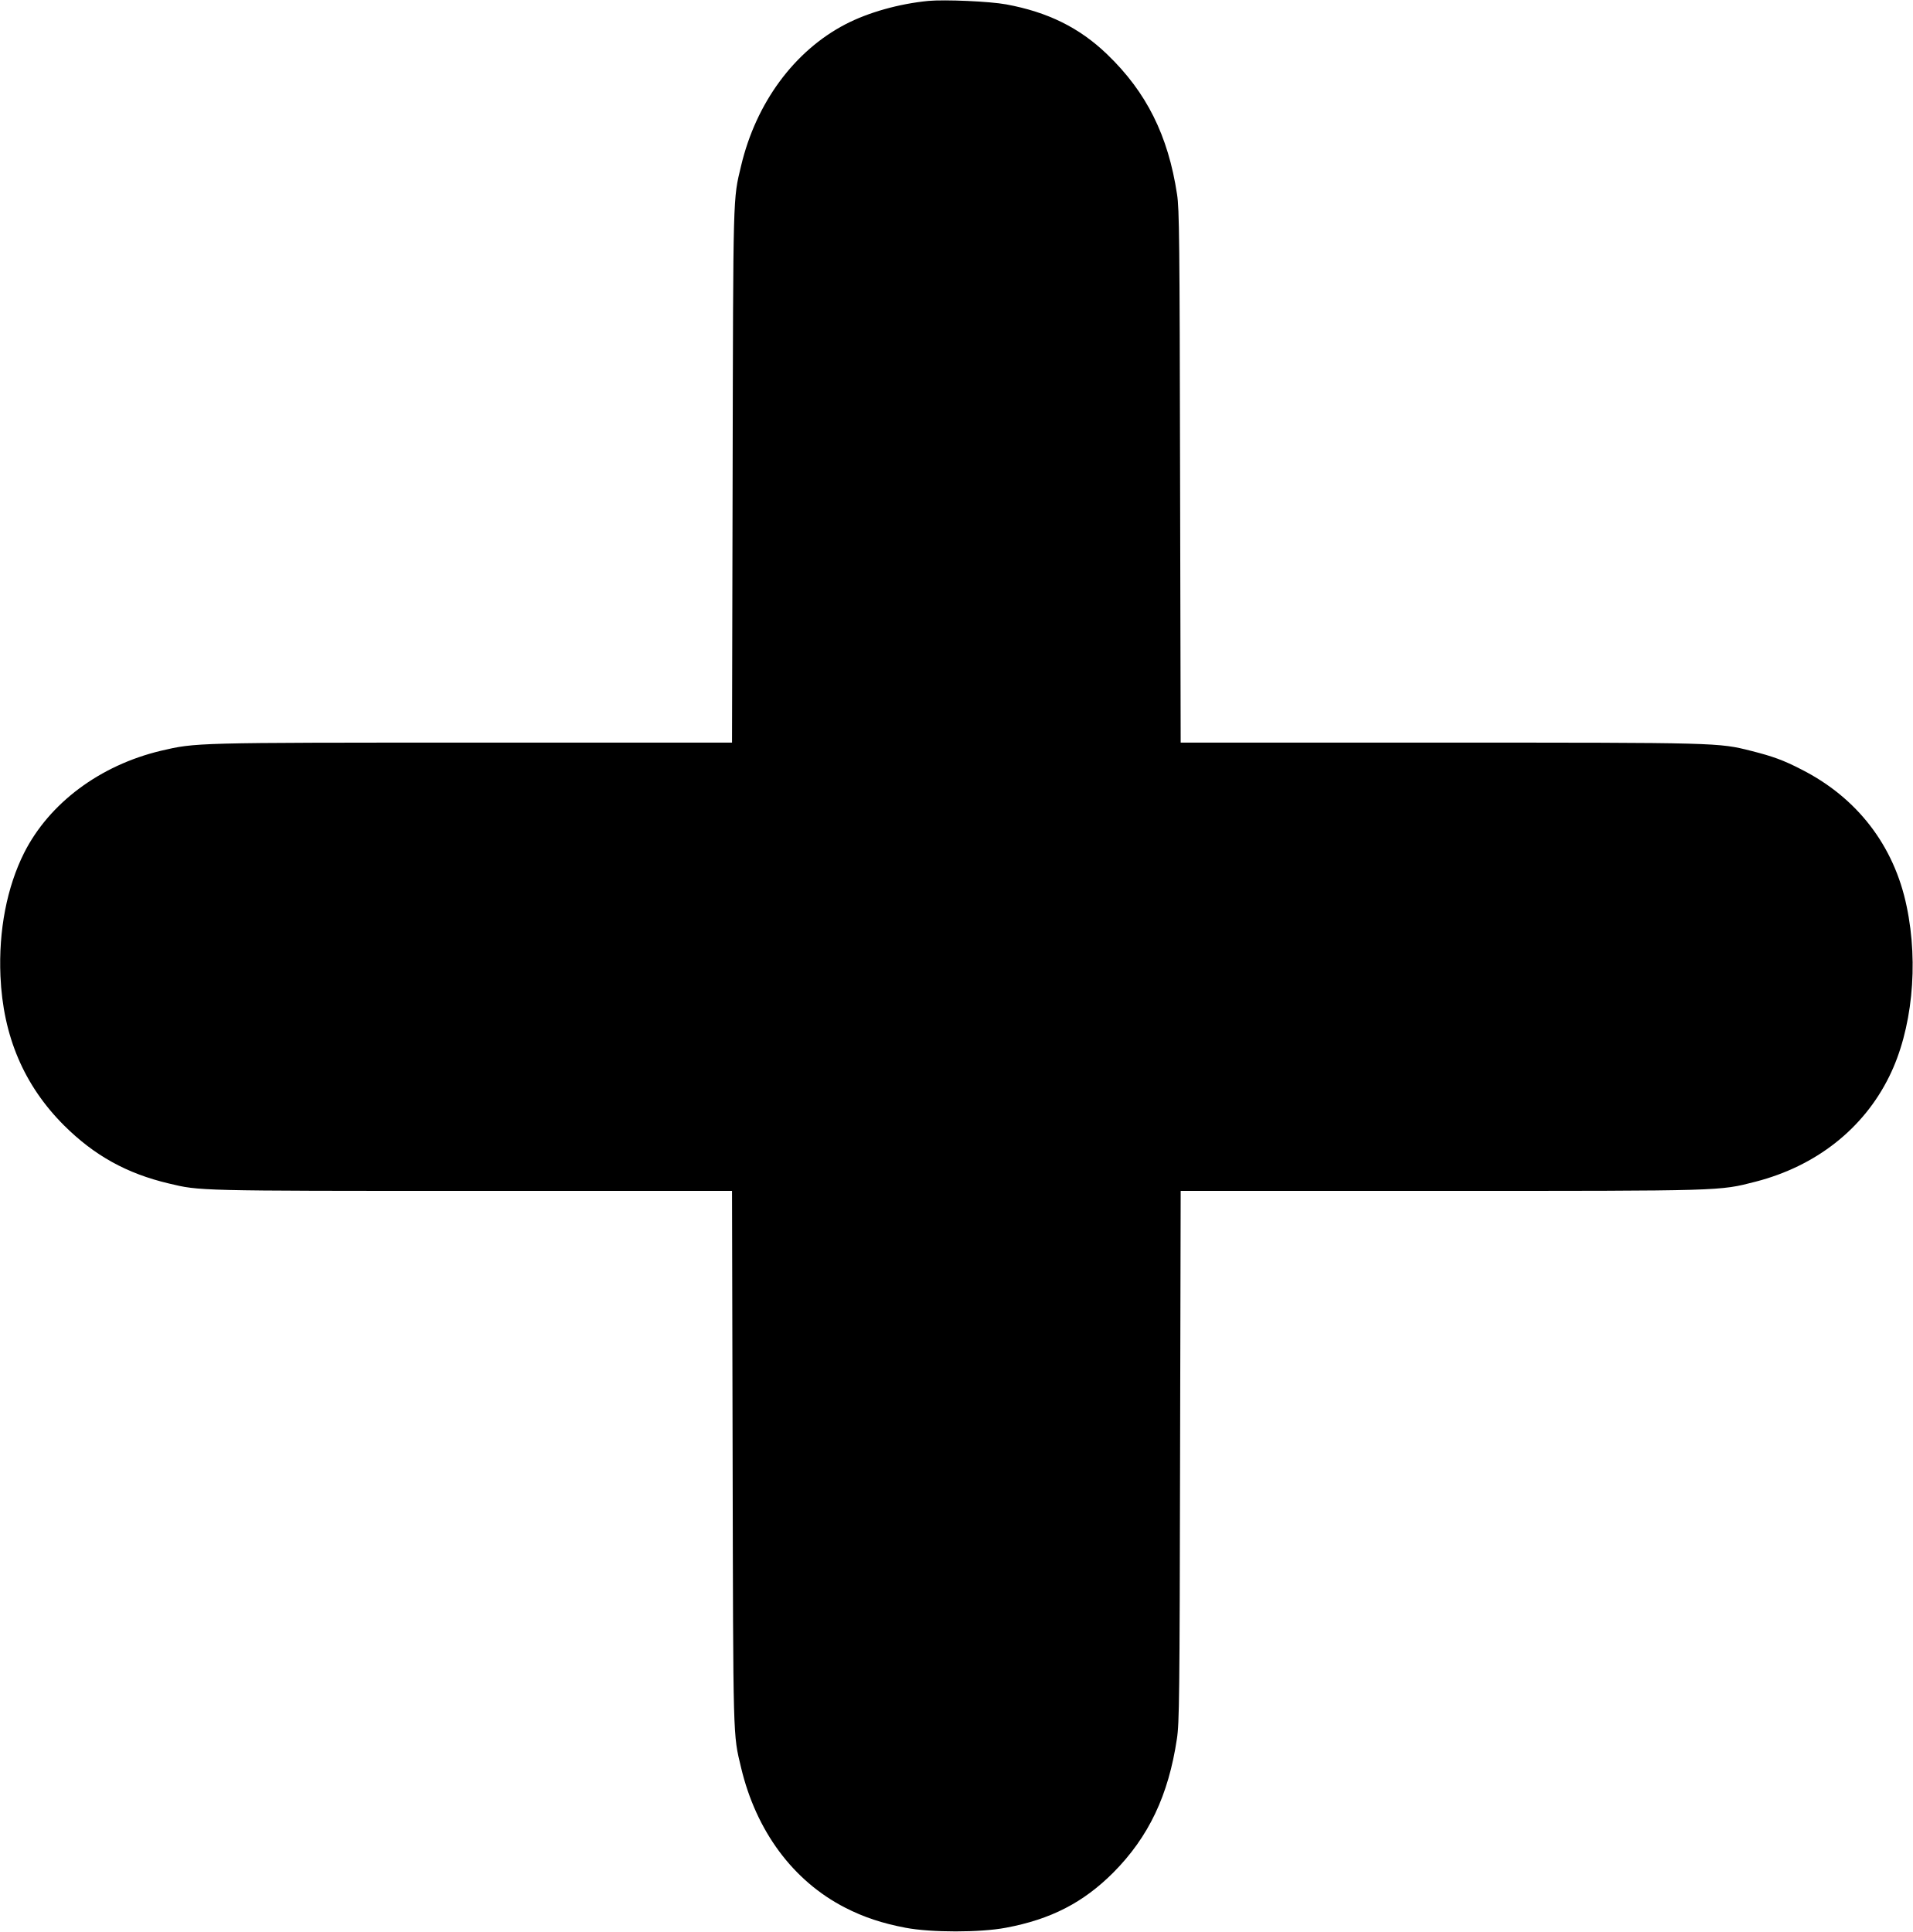
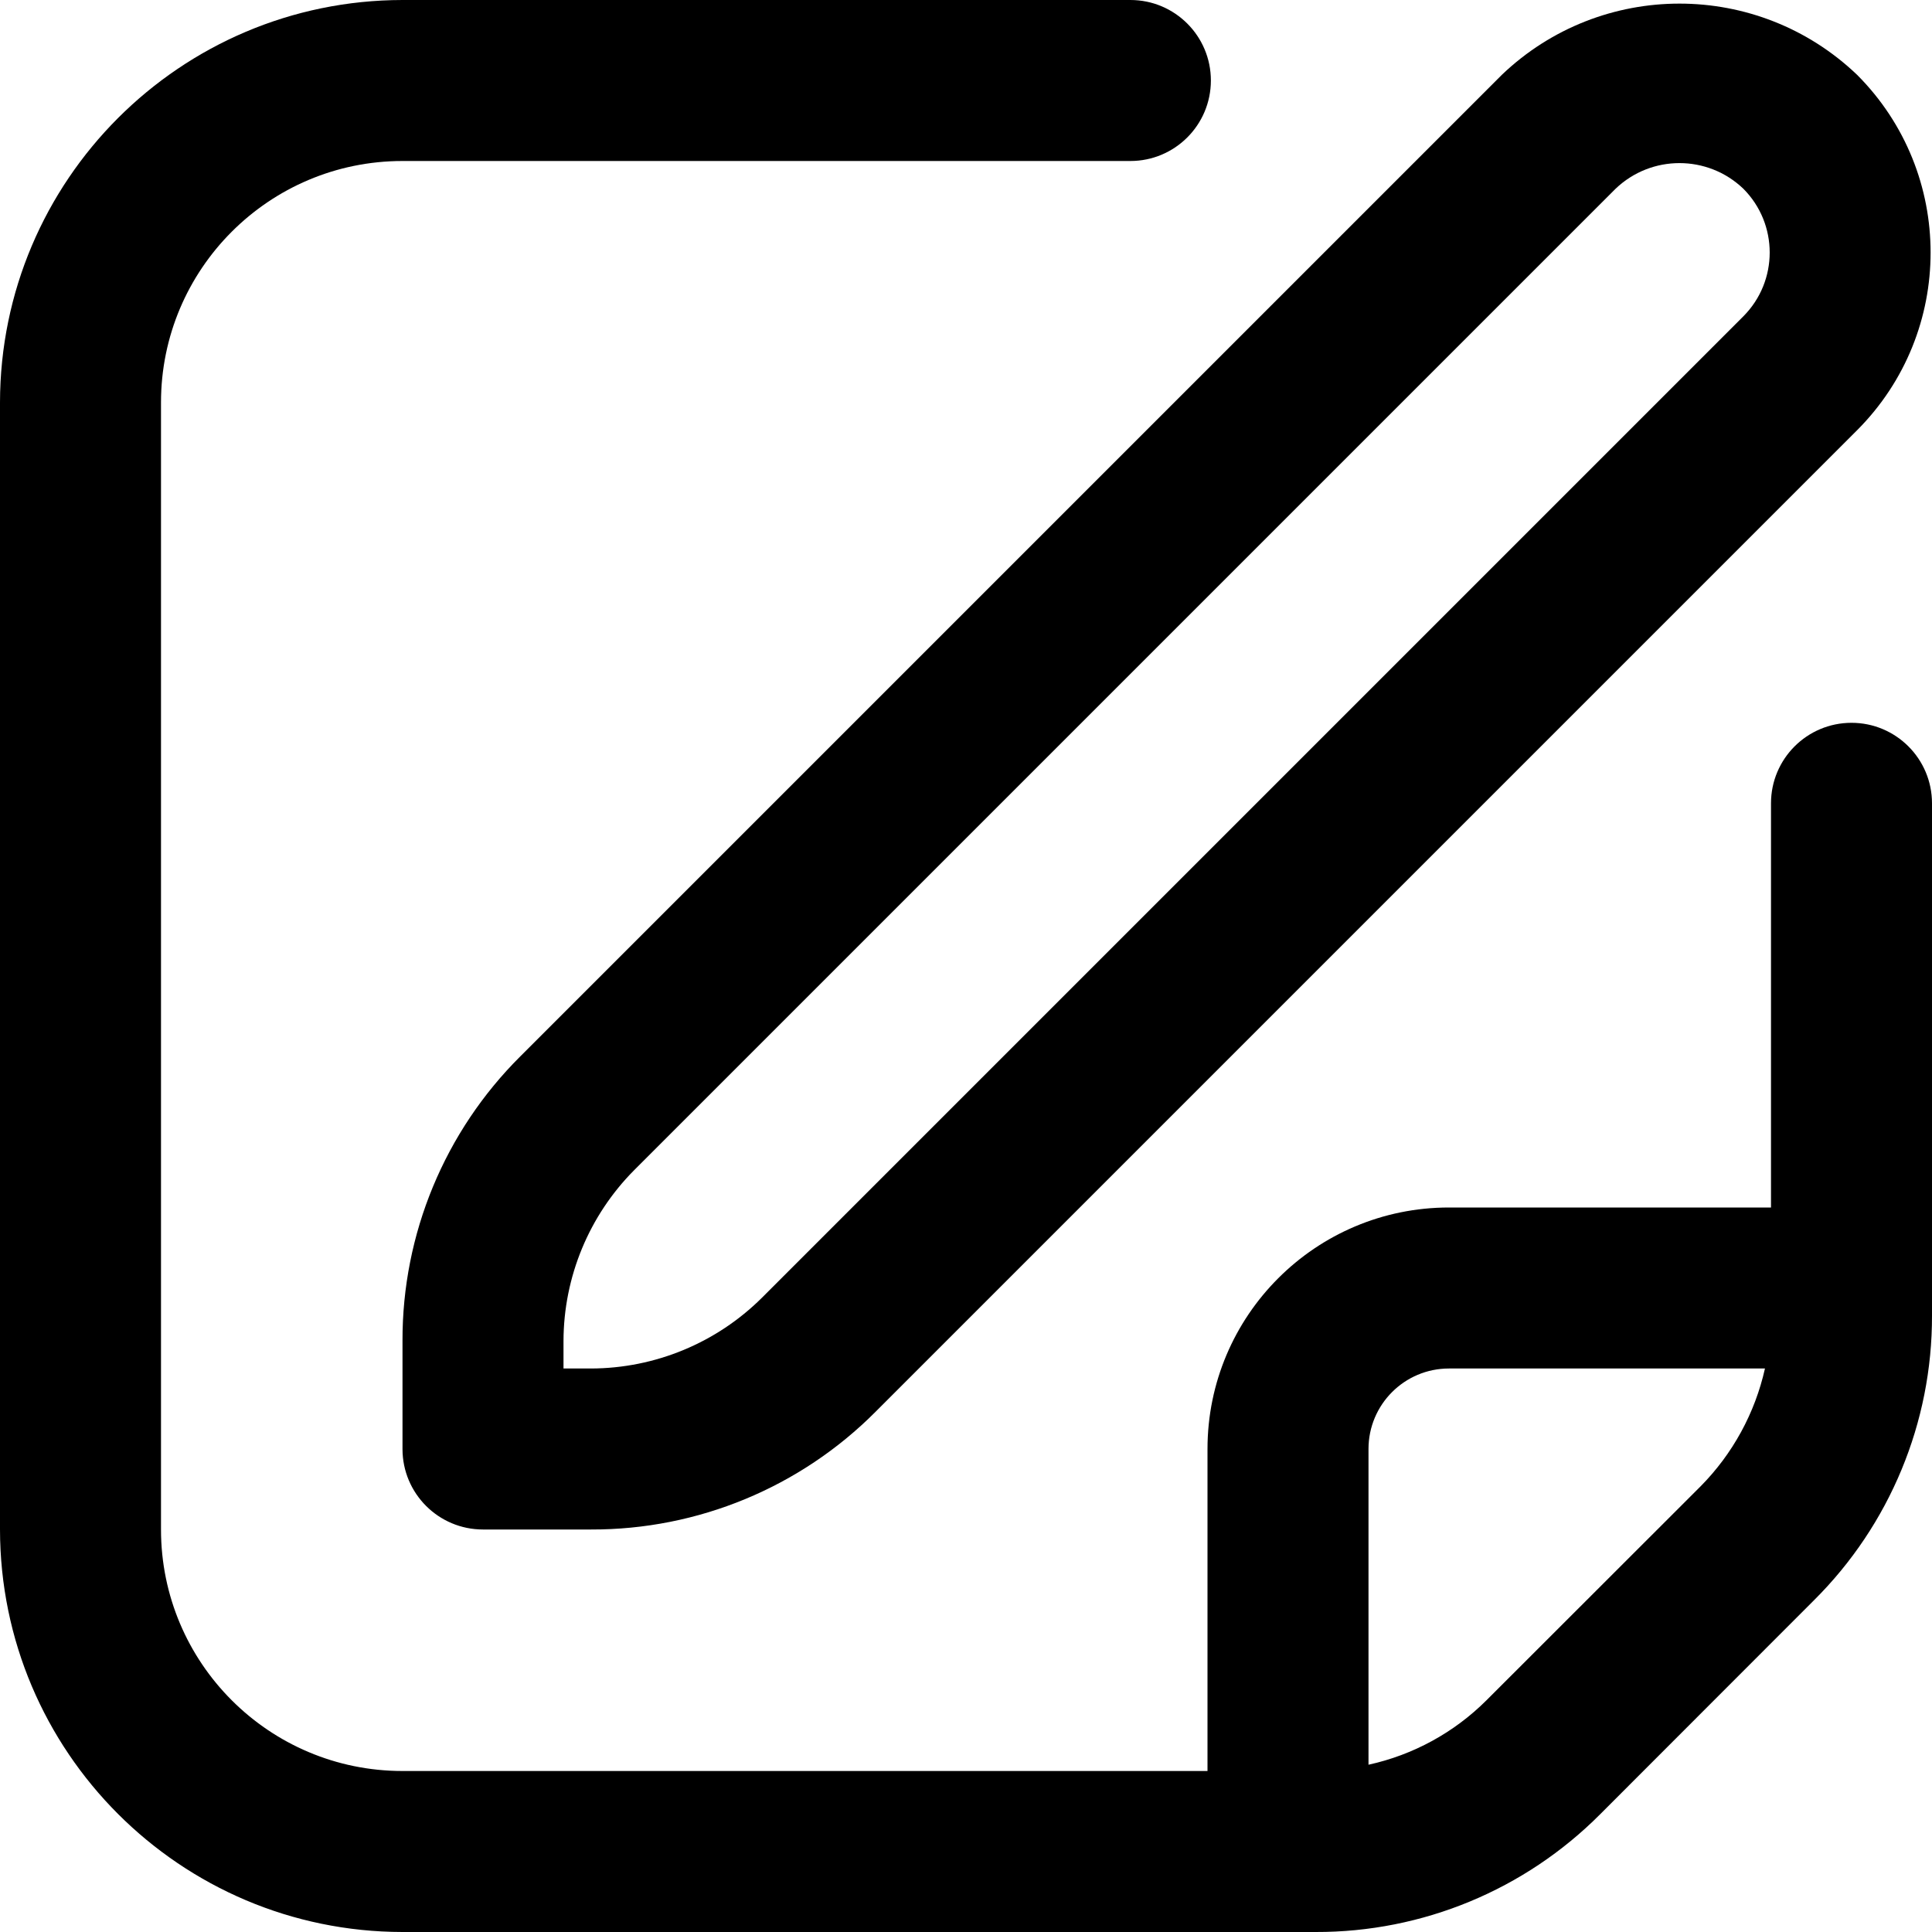
- <svg xmlns="http://www.w3.org/2000/svg" version="1.0" width="1267pt" height="1280pt" viewBox="0 0 1267 1280" preserveAspectRatio="xMidYMid meet">
-   <g transform="translate(0,1280) scale(0.1,-0.1)" fill="#000000" stroke="none">
-     <path d="M6150 12794 c-195 -19 -398 -76 -550 -155 -338 -176 -592 -520 -691 -938 -54 -226 -52 -157 -56 -2058 l-4 -1763 -1712 0 c-1854 0 -1839 0 -2071 -54 -403 -96 -739 -346 -906 -676 -114 -227 -170 -514 -157 -817 17 -398 156 -724 421 -989 200 -199 415 -319 695 -385 204 -49 183 -49 2013 -49 l1717 0 4 -1762 c4 -1902 2 -1833 56 -2059 100 -421 345 -751 688 -927 124 -64 249 -105 402 -134 168 -32 494 -32 663 0 300 56 514 167 713 366 234 236 365 511 421 886 16 105 18 270 21 1873 l4 1757 1717 0 c1888 0 1849 -1 2091 61 400 103 715 350 886 698 151 305 196 741 115 1126 -83 402 -328 720 -697 907 -120 62 -190 87 -332 123 -218 55 -211 55 -2068 55 l-1712 0 -4 1763 c-3 1564 -5 1774 -20 1869 -59 391 -203 678 -463 928 -184 177 -393 280 -669 331 -108 20 -406 33 -515 23z" />
-   </g>
+ <svg xmlns="http://www.w3.org/2000/svg" id="Outline" viewBox="0 0 24 24" width="512" height="512">
+   <path d="M18.656.93,6.464,13.122A4.966,4.966,0,0,0,5,16.657V18a1,1,0,0,0,1,1H7.343a4.966,4.966,0,0,0,3.535-1.464L23.07,5.344a3.125,3.125,0,0,0,0-4.414A3.194,3.194,0,0,0,18.656.93Zm3,3L9.464,16.122A3.02,3.02,0,0,1,7.343,17H7v-.343a3.02,3.02,0,0,1,.878-2.121L20.07,2.344a1.148,1.148,0,0,1,1.586,0A1.123,1.123,0,0,1,21.656,3.93Z" />
+   <path d="M23,8.979a1,1,0,0,0-1,1V15H18a3,3,0,0,0-3,3v4H5a3,3,0,0,1-3-3V5A3,3,0,0,1,5,2h9.042a1,1,0,0,0,0-2H5A5.006,5.006,0,0,0,0,5V19a5.006,5.006,0,0,0,5,5H16.343a4.968,4.968,0,0,0,3.536-1.464l2.656-2.658A4.968,4.968,0,0,0,24,16.343V9.979A1,1,0,0,0,23,8.979ZM18.465,21.122a2.975,2.975,0,0,1-1.465.8V18a1,1,0,0,1,1-1h3.925a3.016,3.016,0,0,1-.8,1.464Z" />
</svg>
